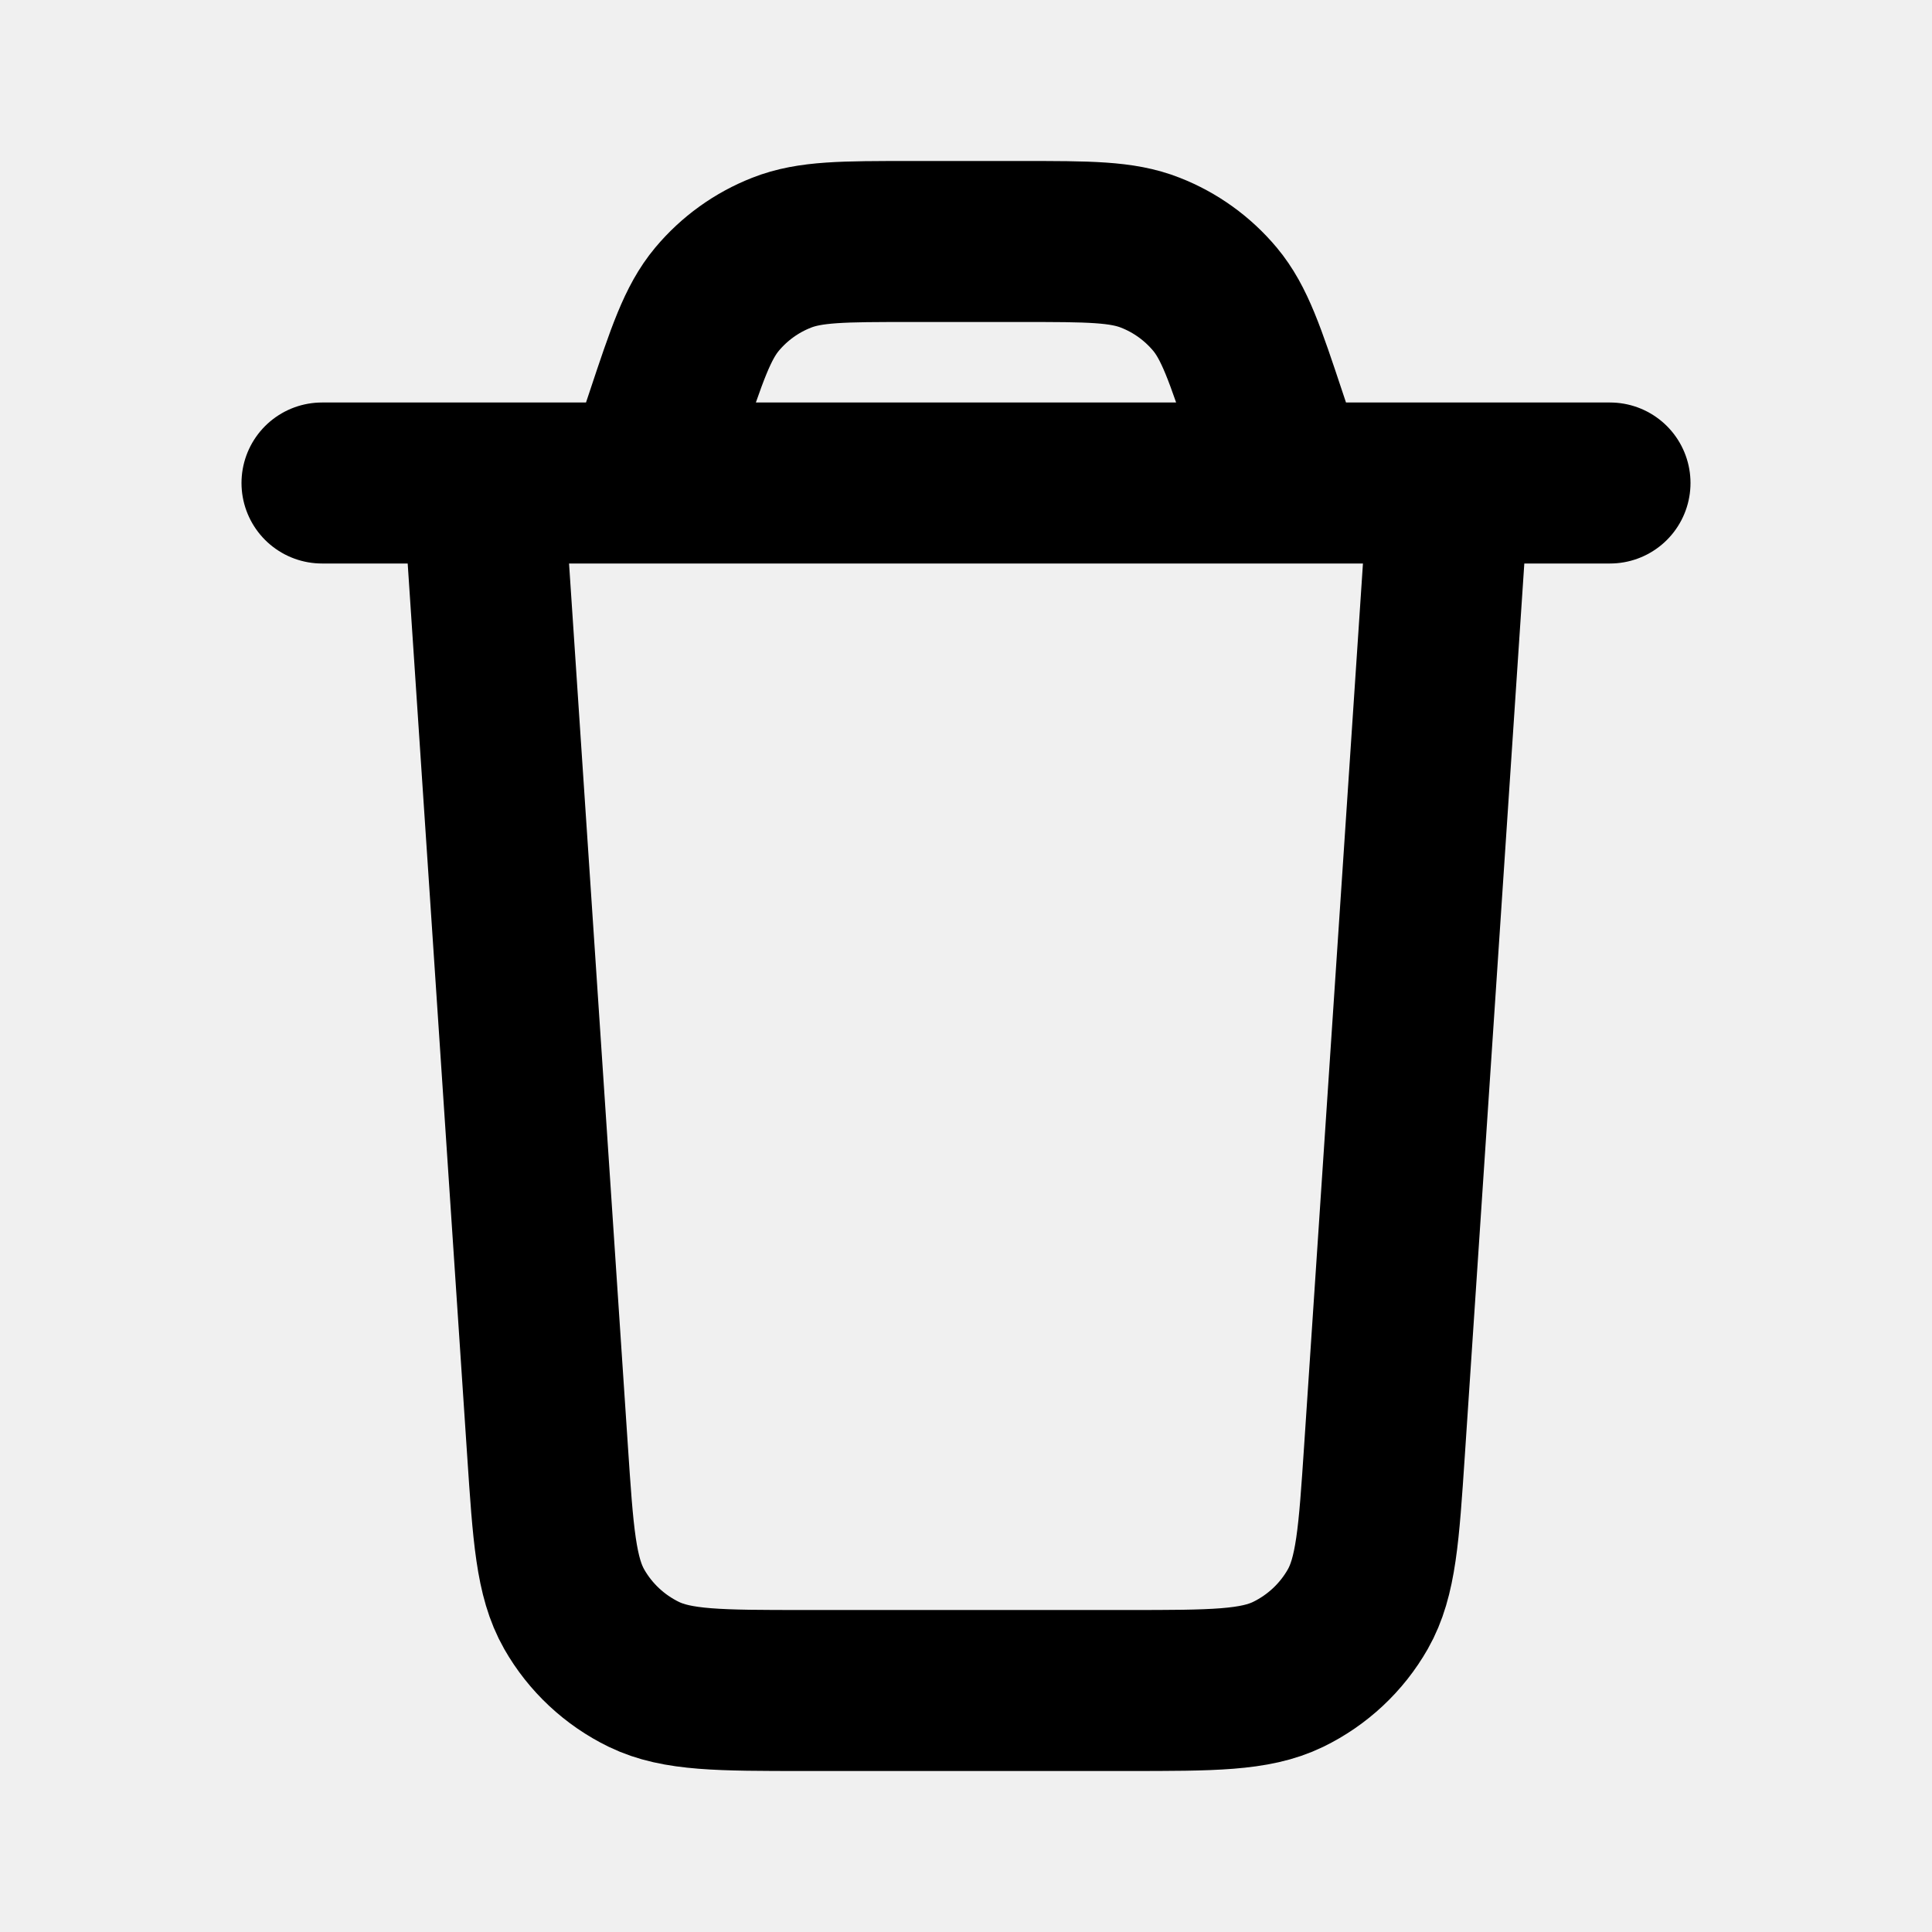
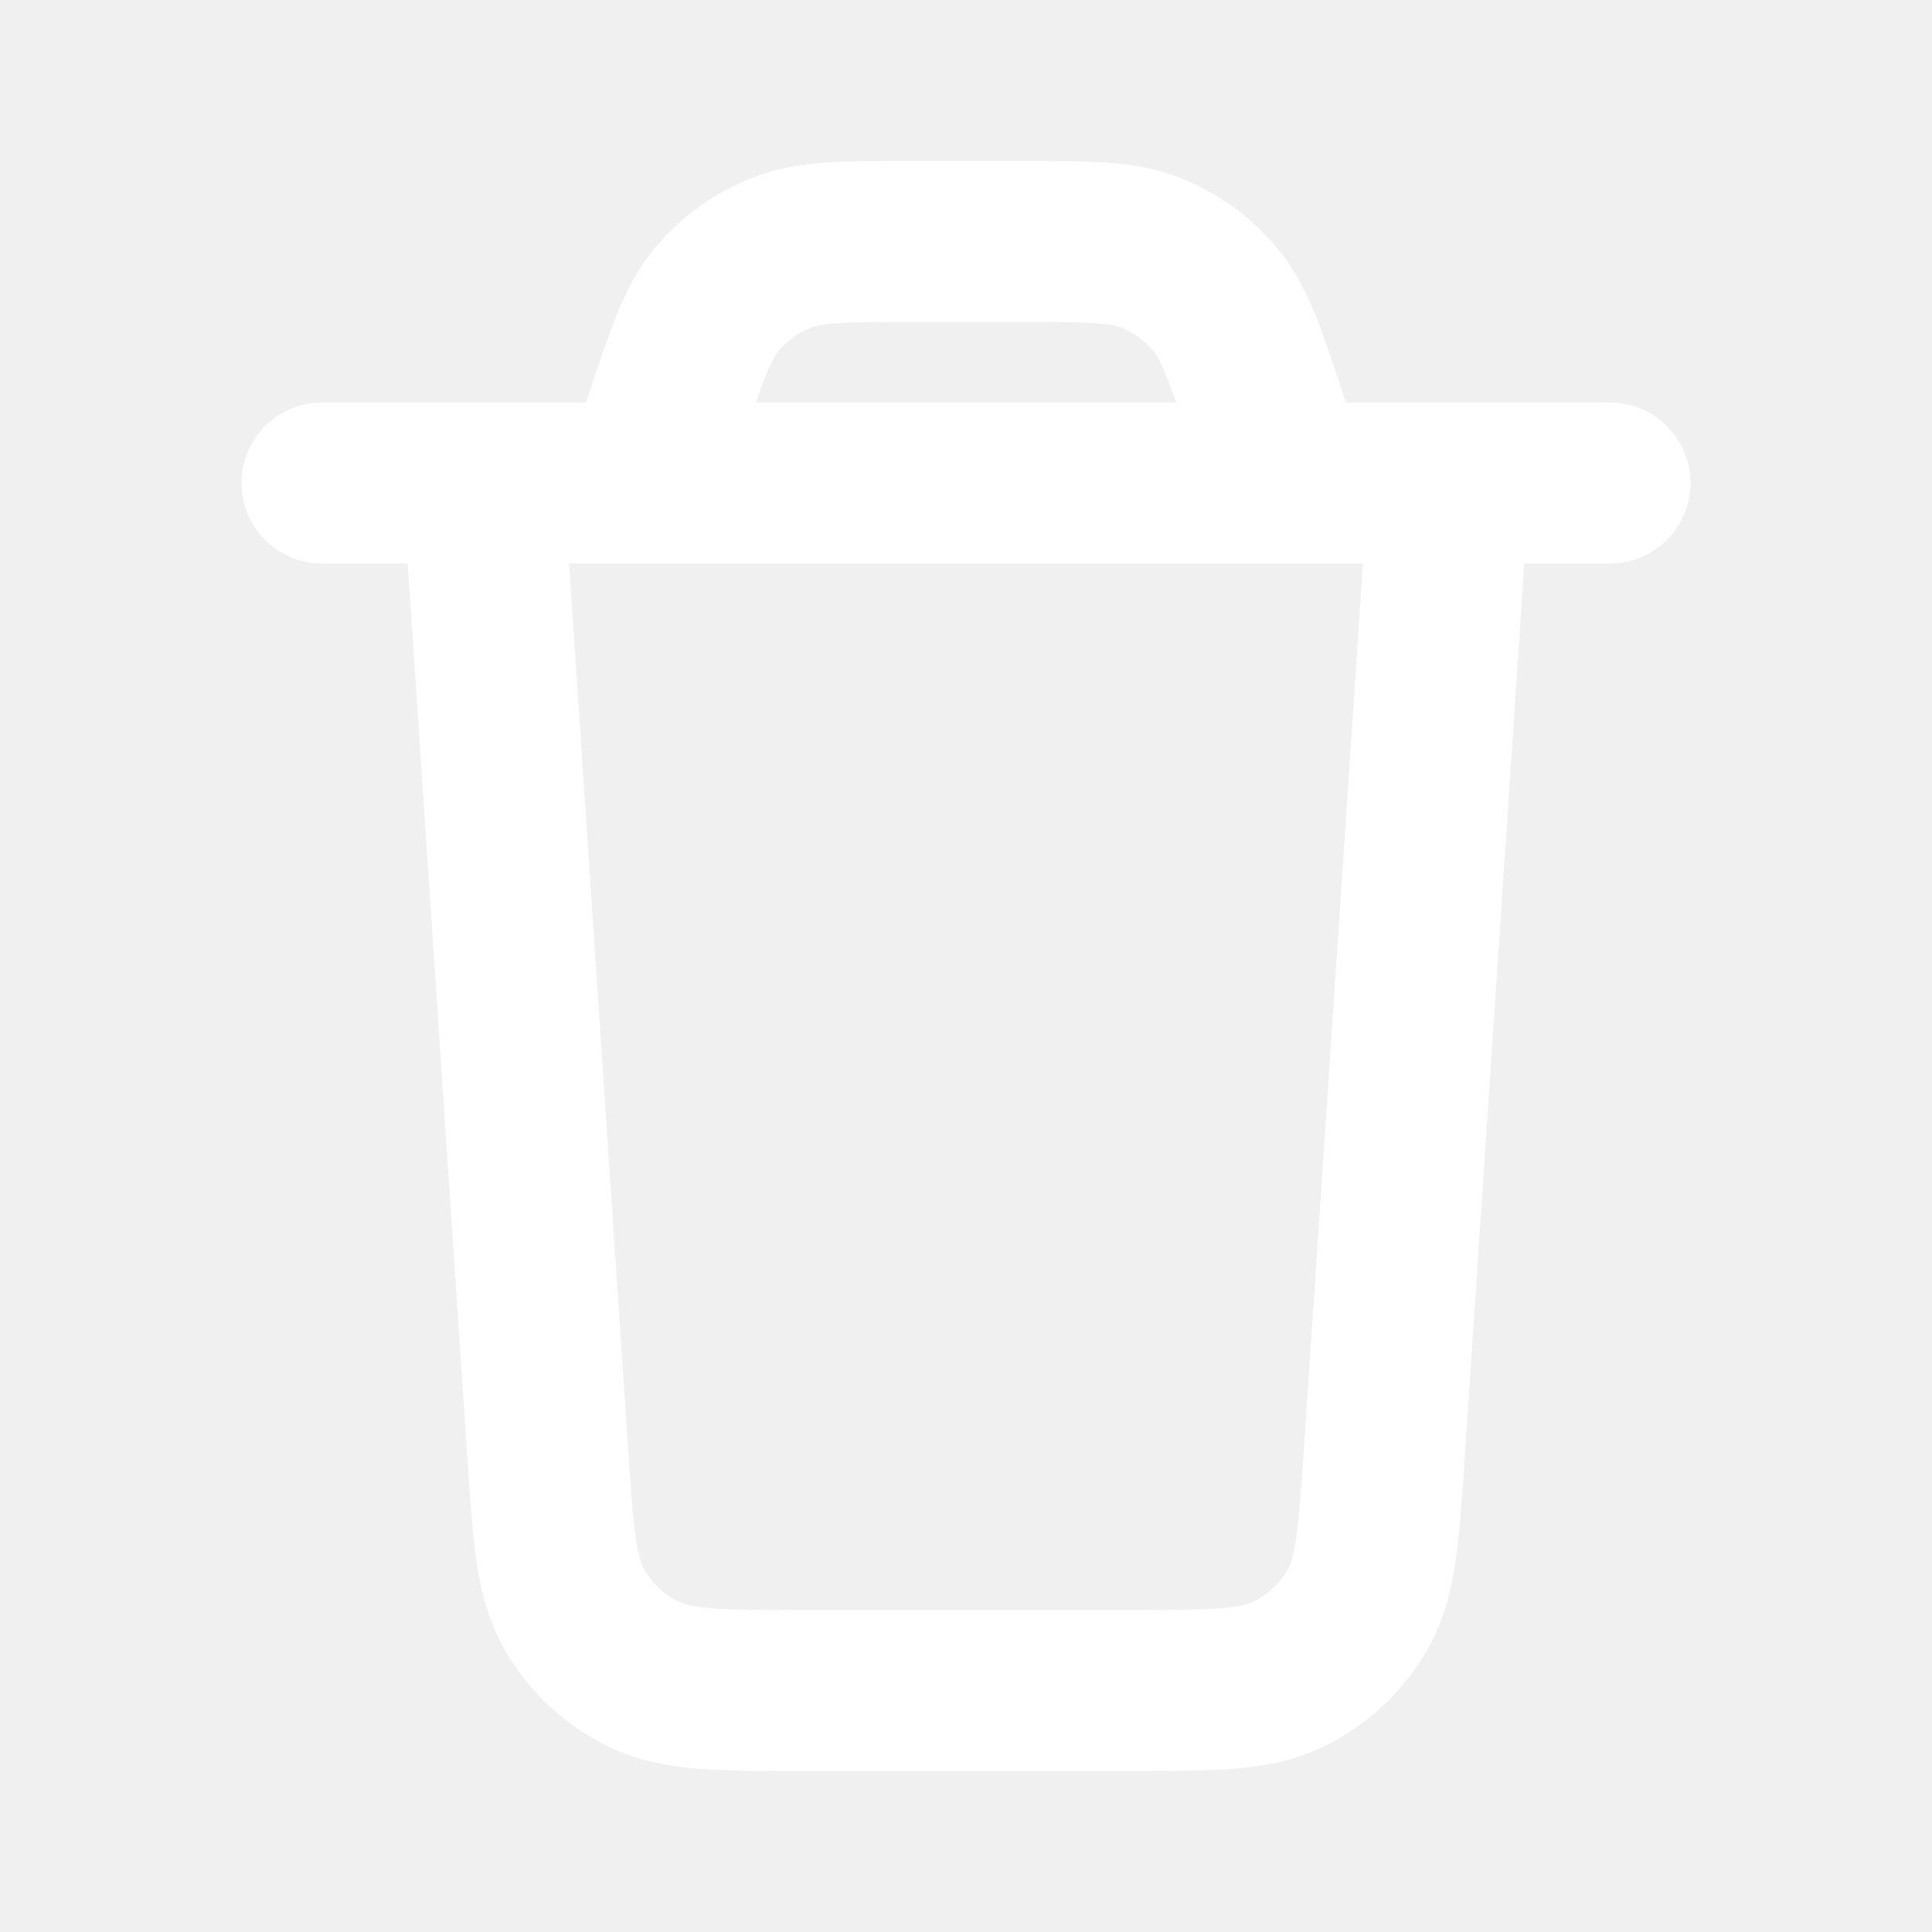
<svg xmlns="http://www.w3.org/2000/svg" width="800px" height="800px" viewBox="0 0 24 24" fill="none">
-   <path d="M18 6L17.199 18.013C17.129 19.065 17.094 19.591 16.867 19.99C16.667 20.341 16.365 20.623 16.001 20.8C15.588 21 15.061 21 14.006 21H9.994C8.939 21 8.412 21 7.999 20.8C7.635 20.623 7.333 20.341 7.133 19.99C6.906 19.591 6.871 19.065 6.801 18.013L6 6M4 6H20M16 6L15.729 5.188C15.467 4.401 15.336 4.008 15.093 3.717C14.878 3.46 14.602 3.261 14.29 3.139C13.938 3 13.523 3 12.694 3H11.306C10.477 3 10.062 3 9.71 3.139C9.398 3.261 9.122 3.46 8.907 3.717C8.664 4.008 8.533 4.401 8.271 5.188L8 6" stroke="#000000" stroke-width="2" stroke-linecap="round" stroke-linejoin="round" />
+   <g id="SVGRepo_bgCarrier" stroke-width="0" />
+   <g id="SVGRepo_tracerCarrier" stroke-linecap="round" stroke-linejoin="round" />
+   <g id="SVGRepo_iconCarrier">
+     <path d="M18 6L17.199 18.013C17.129 19.065 17.094 19.591 16.867 19.99C16.667 20.341 16.365 20.623 16.001 20.8C15.588 21 15.061 21 14.006 21H9.994C8.939 21 8.412 21 7.999 20.8C7.635 20.623 7.333 20.341 7.133 19.99C6.906 19.591 6.871 19.065 6.801 18.013L6 6M4 6H20M16 6L15.729 5.188C15.467 4.401 15.336 4.008 15.093 3.717C14.878 3.46 14.602 3.261 14.29 3.139C13.938 3 13.523 3 12.694 3H11.306C10.477 3 10.062 3 9.71 3.139C9.398 3.261 9.122 3.46 8.907 3.717C8.664 4.008 8.533 4.401 8.271 5.188L8 6" stroke="#ffffff" stroke-width="2" stroke-linecap="round" stroke-linejoin="round" />
+   </g>
</svg>
